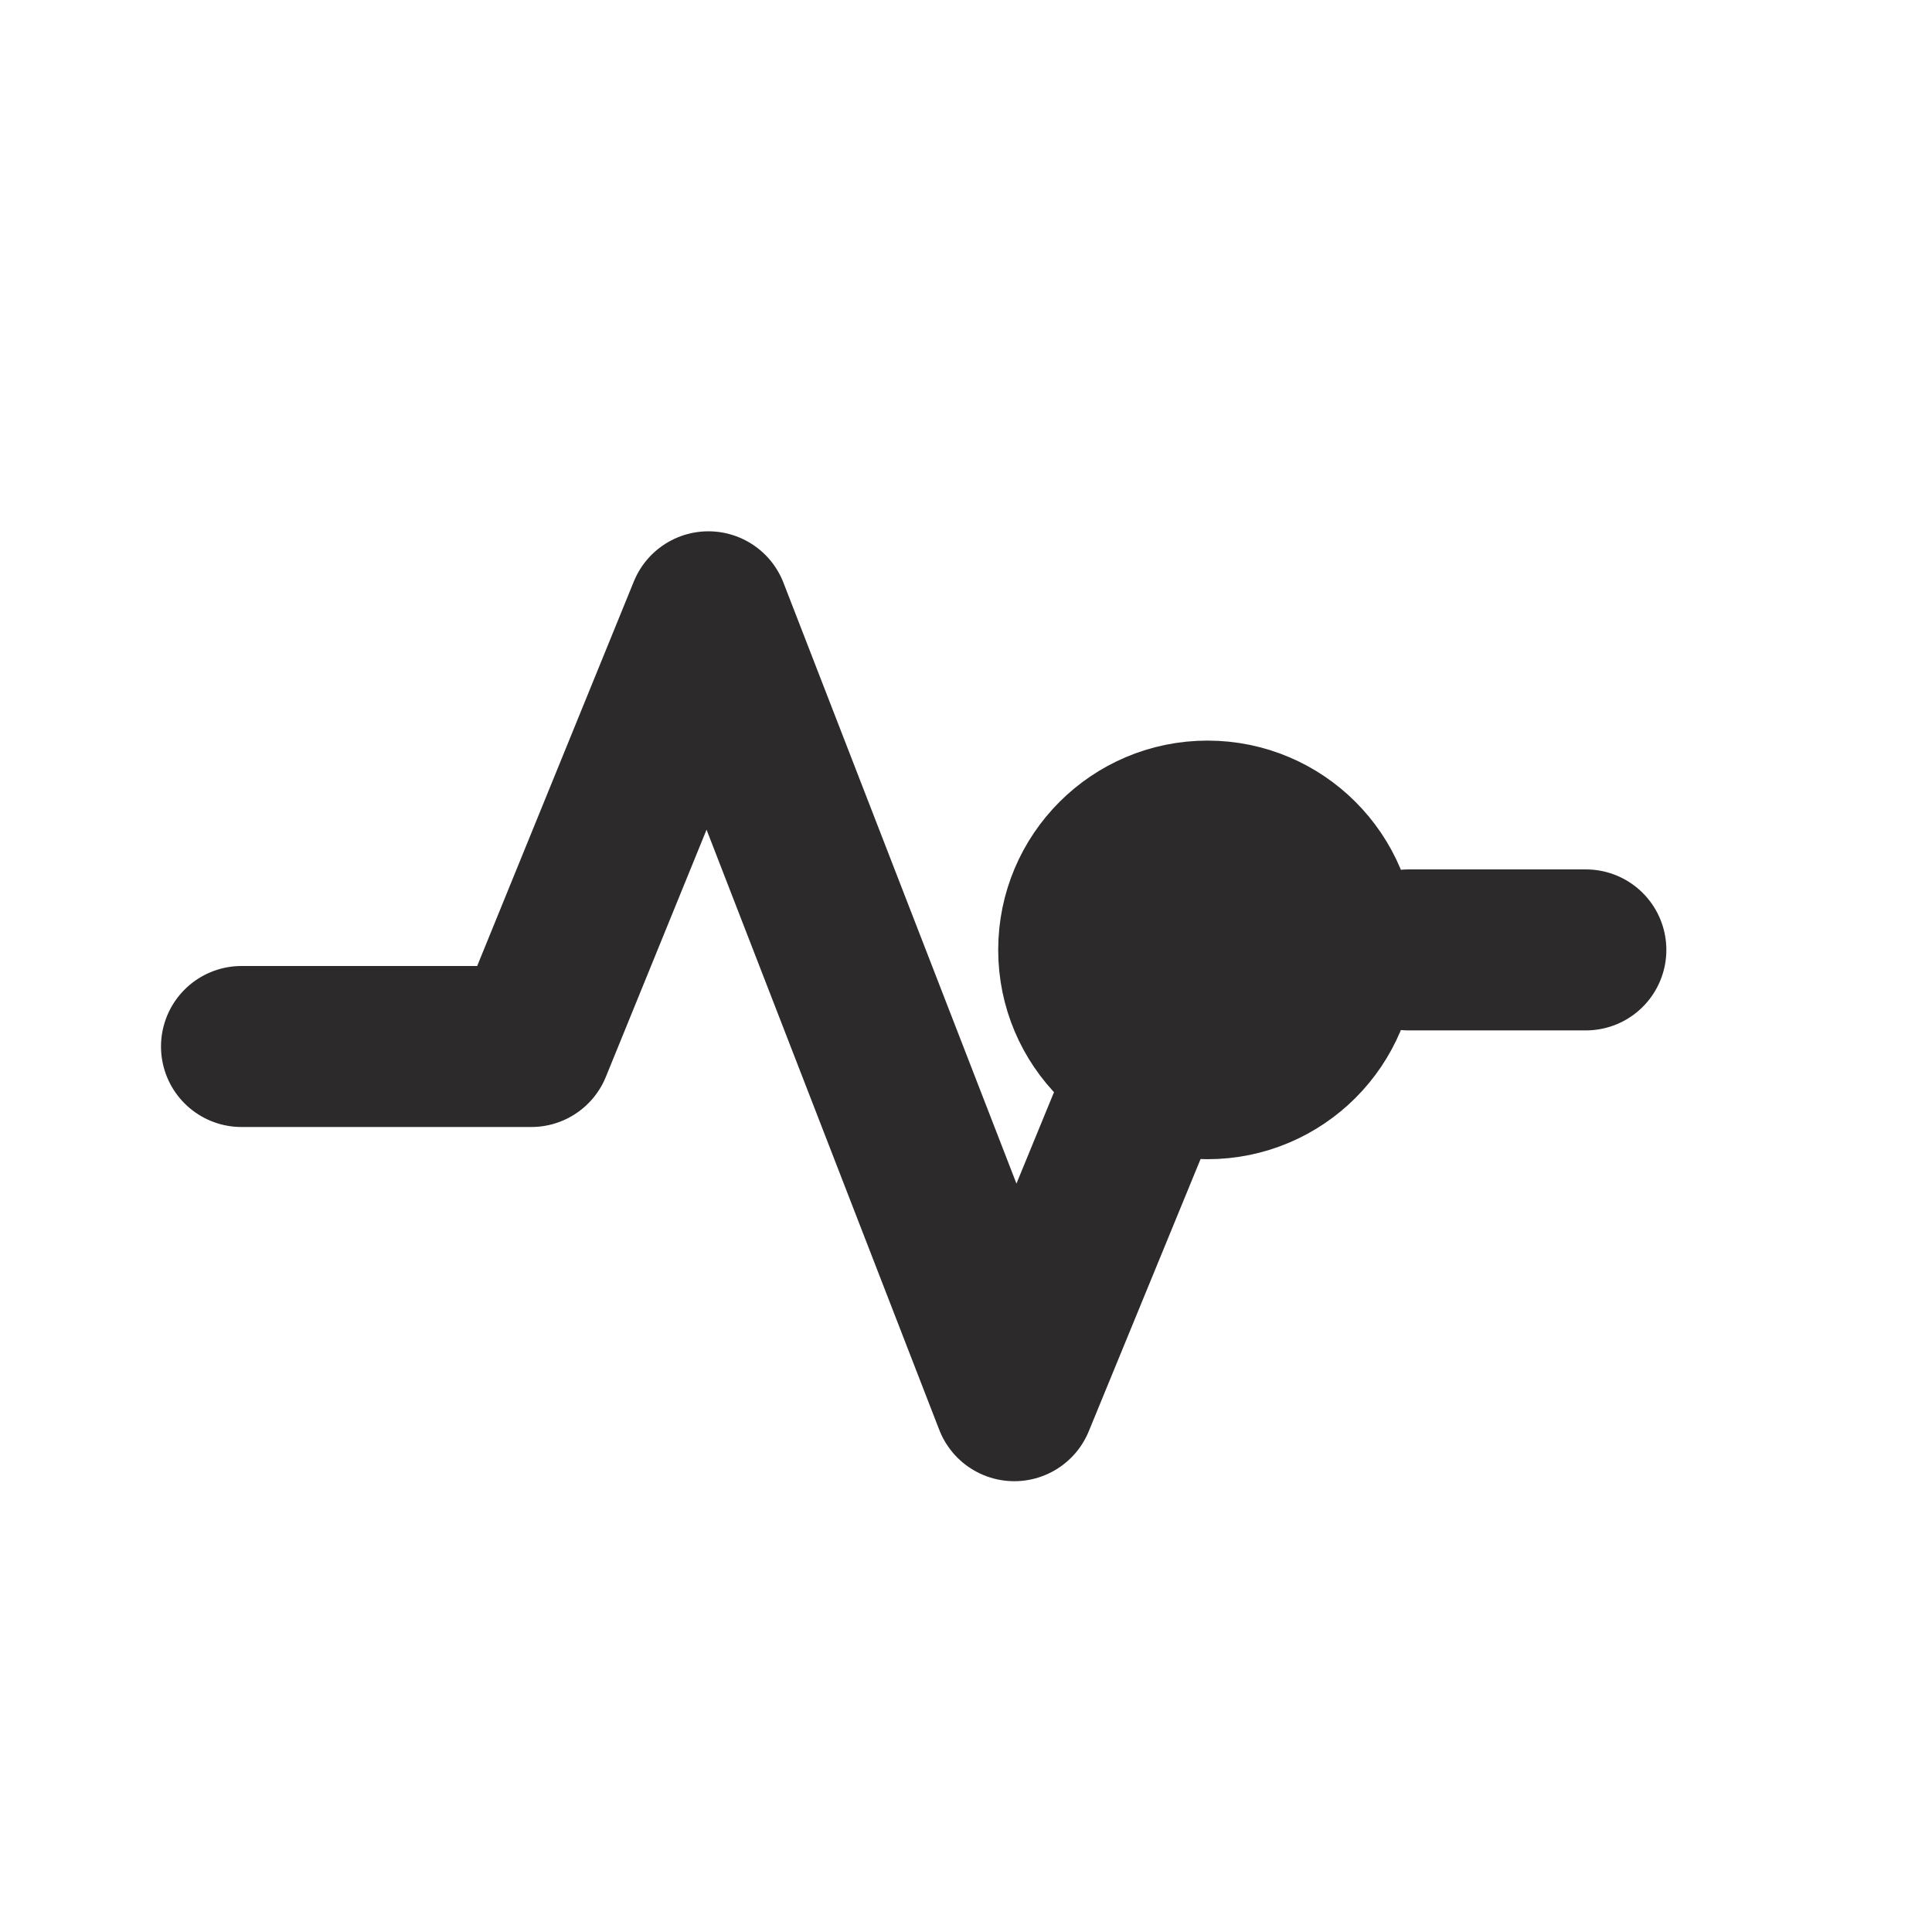
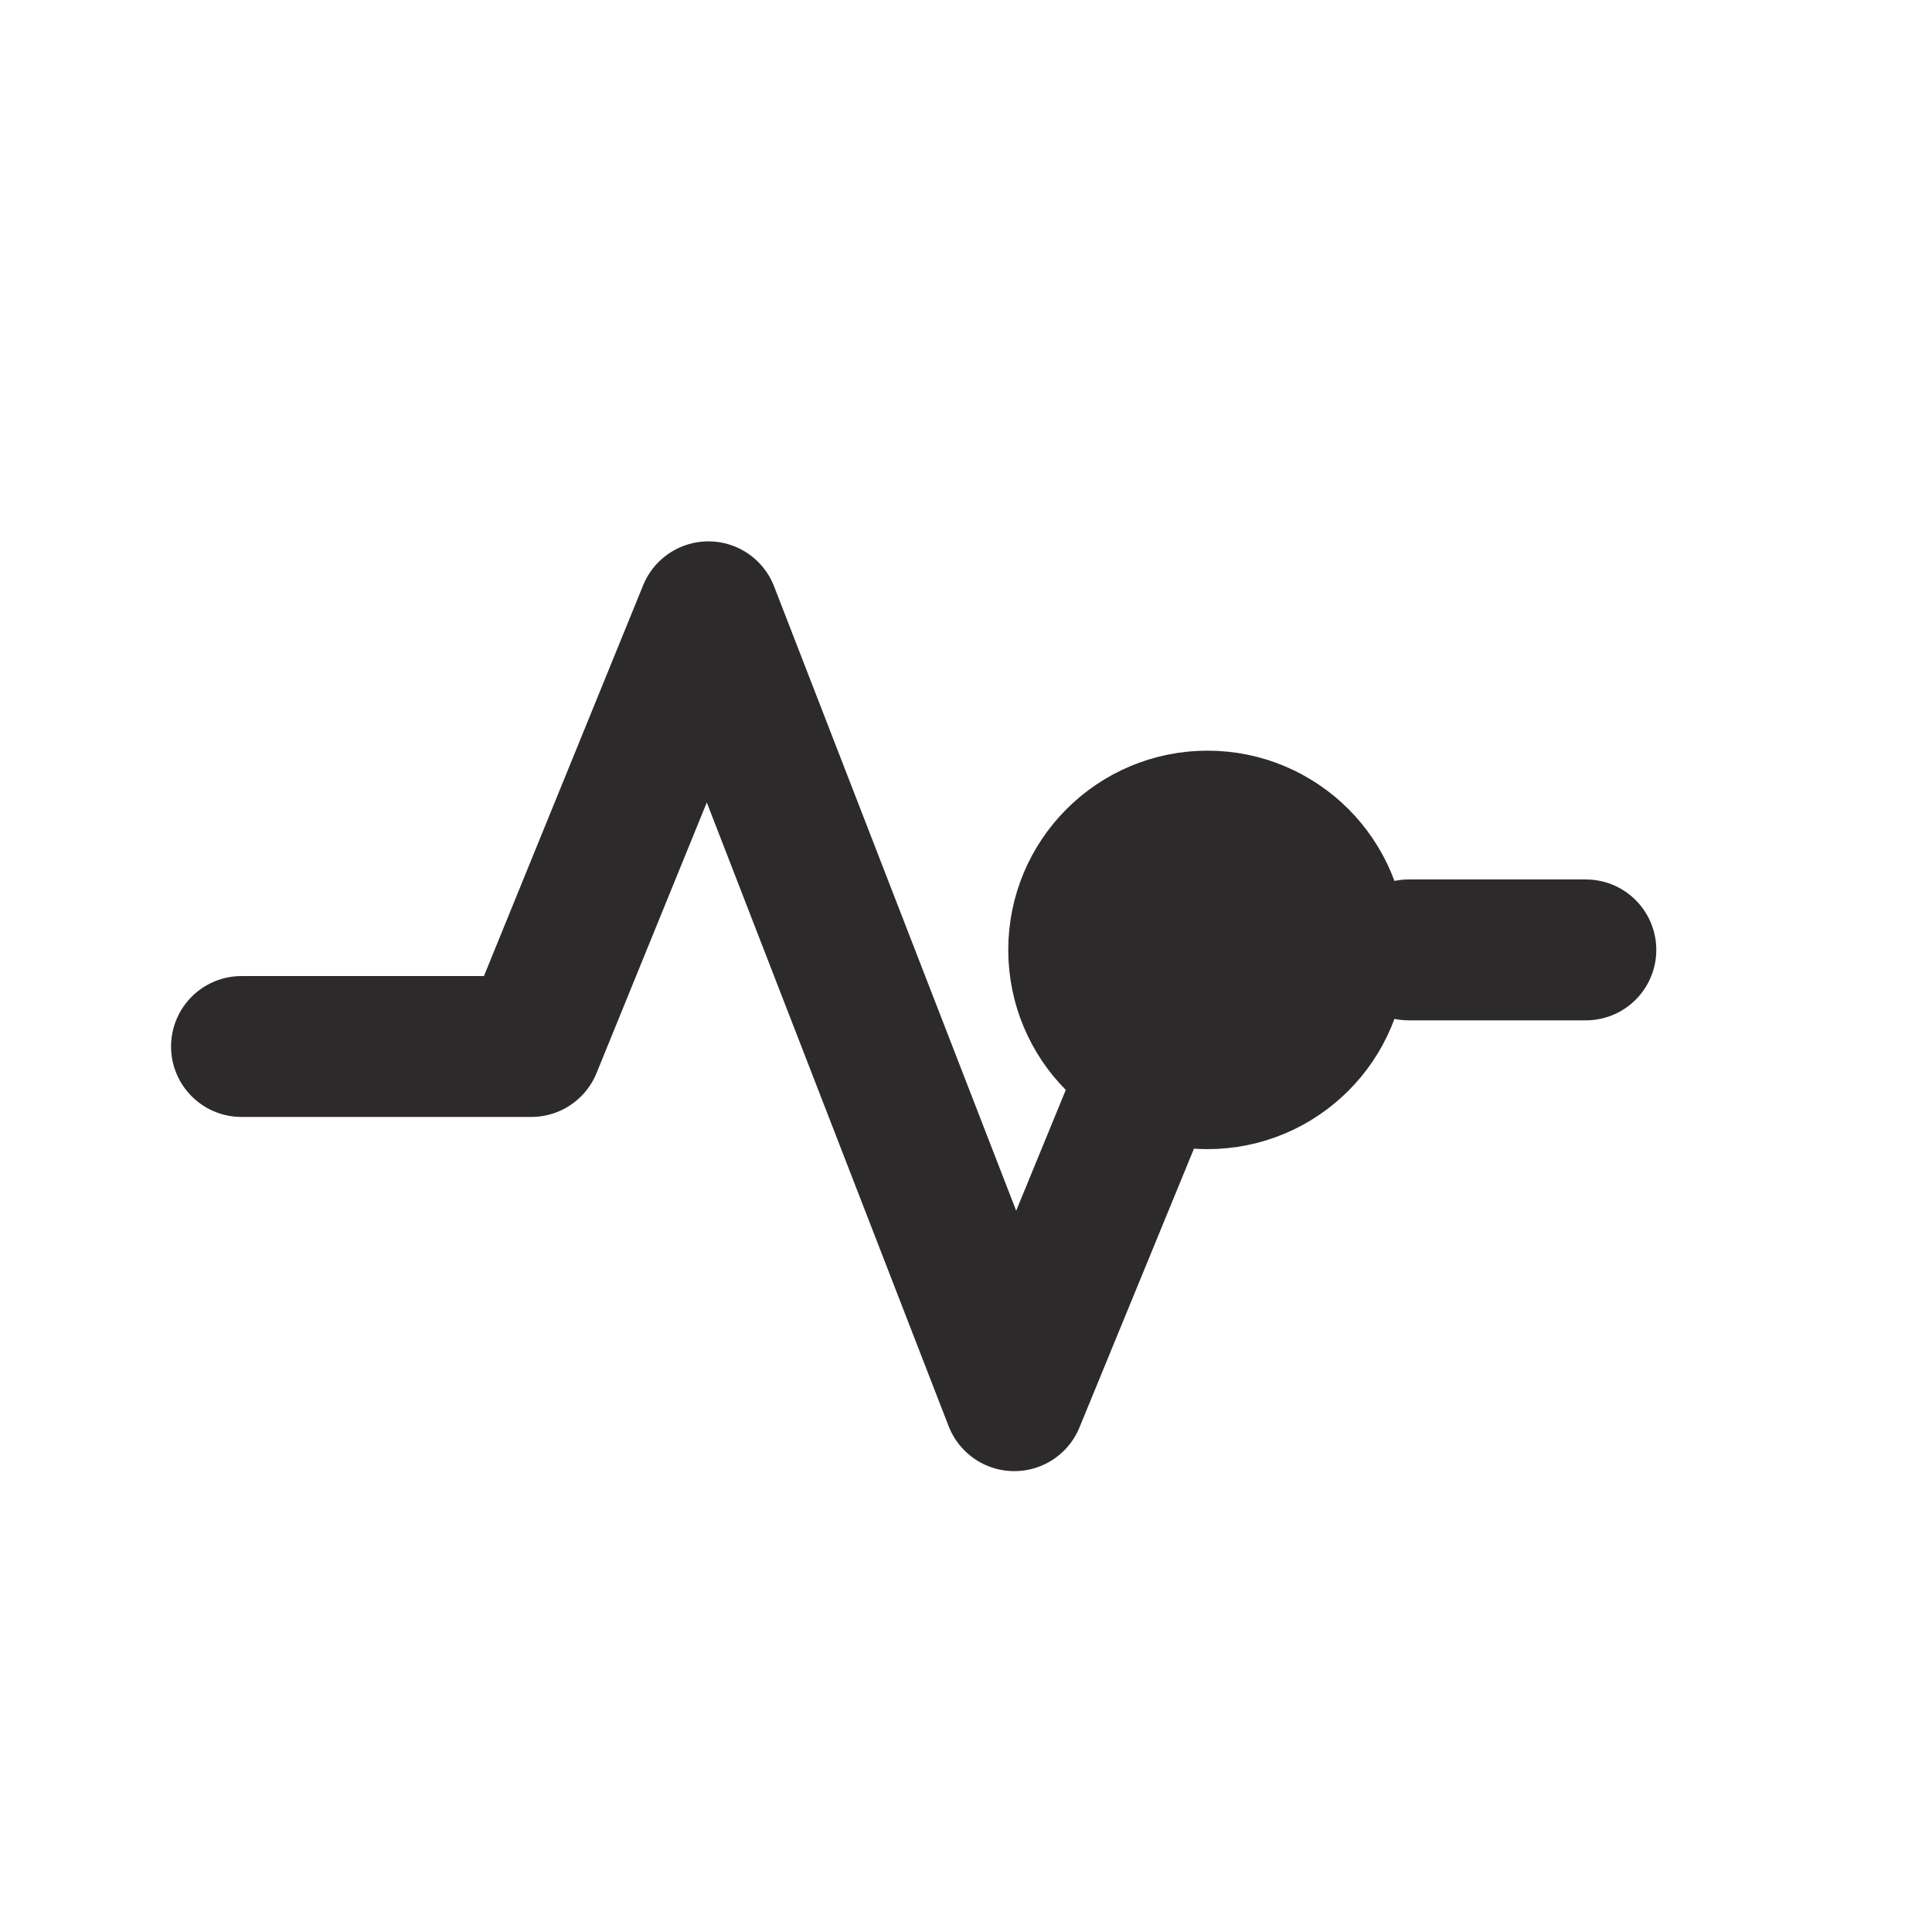
- <svg xmlns="http://www.w3.org/2000/svg" viewBox="0 0 24 24" width="24" height="24" fill="none" stroke="currentColor" stroke-width="2" stroke-linecap="round" stroke-linejoin="round" color="#2C2A2B" aria-hidden="true">
+ <svg xmlns="http://www.w3.org/2000/svg" viewBox="0 0 24 24" width="24" height="24" fill="none" stroke="currentColor" stroke-width="1.75" stroke-linecap="round" stroke-linejoin="round" color="#2C2A2B" aria-hidden="true">
  <path d="M3 13h3.6l2.2-5.4 3.8 9.8 2.3-5.6" />
  <path d="M17.5 11.8h3" stroke-dasharray="2.2 2.6" />
  <circle class="wp" cx="15" cy="11.8" r="1.6" />
</svg>
